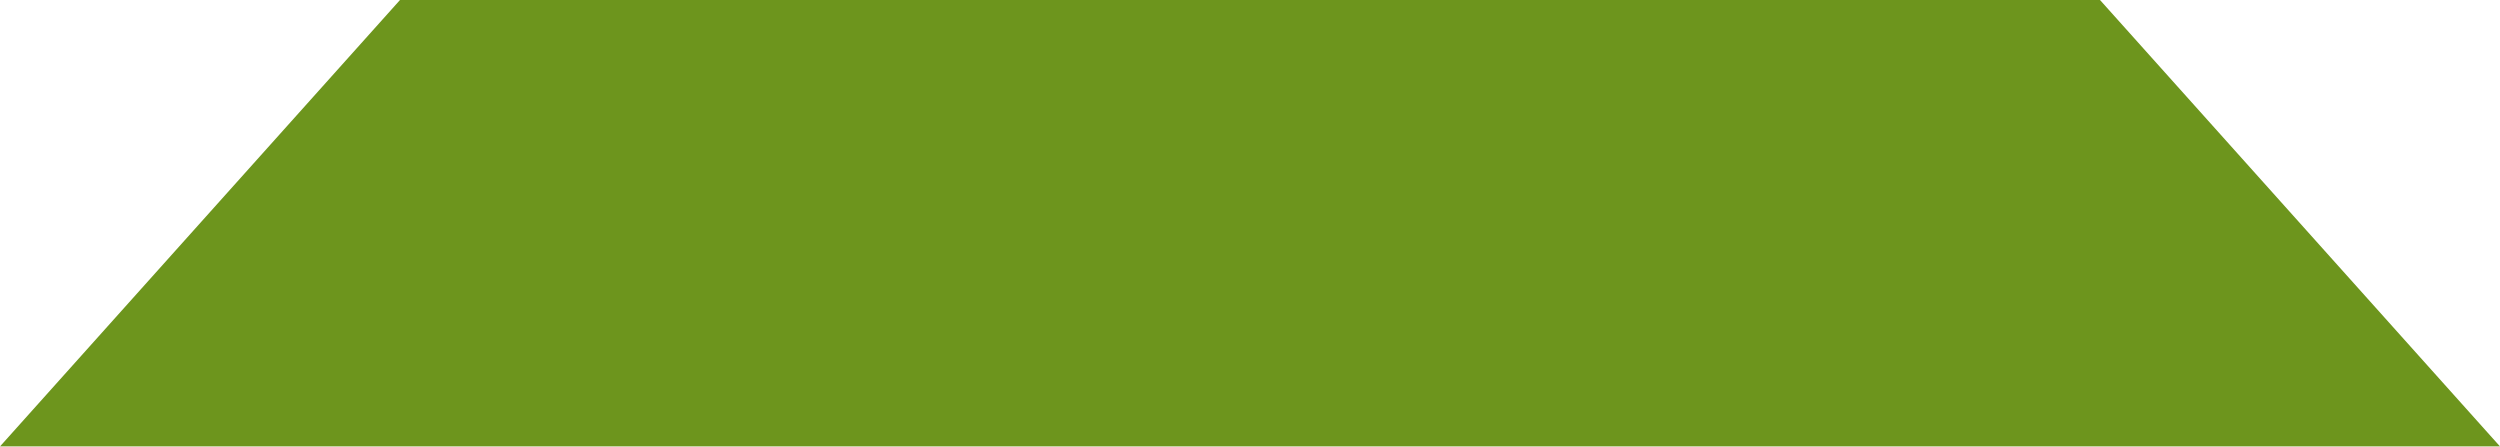
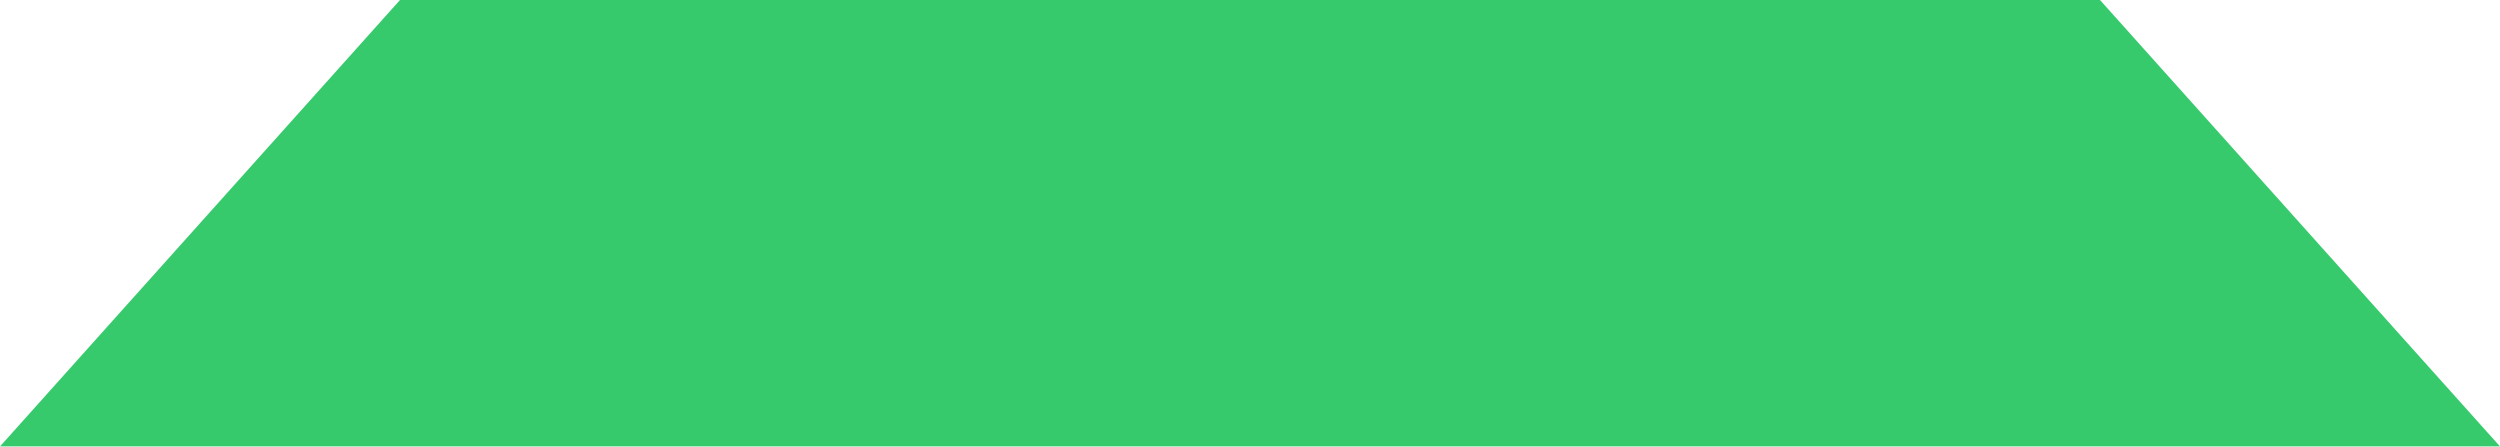
<svg xmlns="http://www.w3.org/2000/svg" preserveAspectRatio="none" overflow="visible" style="display: block;" width="112" height="20" viewBox="0 0 112 20" fill="none">
-   <path id="Rectangle 1" d="M17.92 0H94.08L112 20H0L17.92 0Z" fill="#6D951D" />
+   <path id="Rectangle 1" d="M17.92 0H94.08L112 20H0L17.92 0Z" fill="#22C55E" fill-opacity="0.9" />
</svg>
